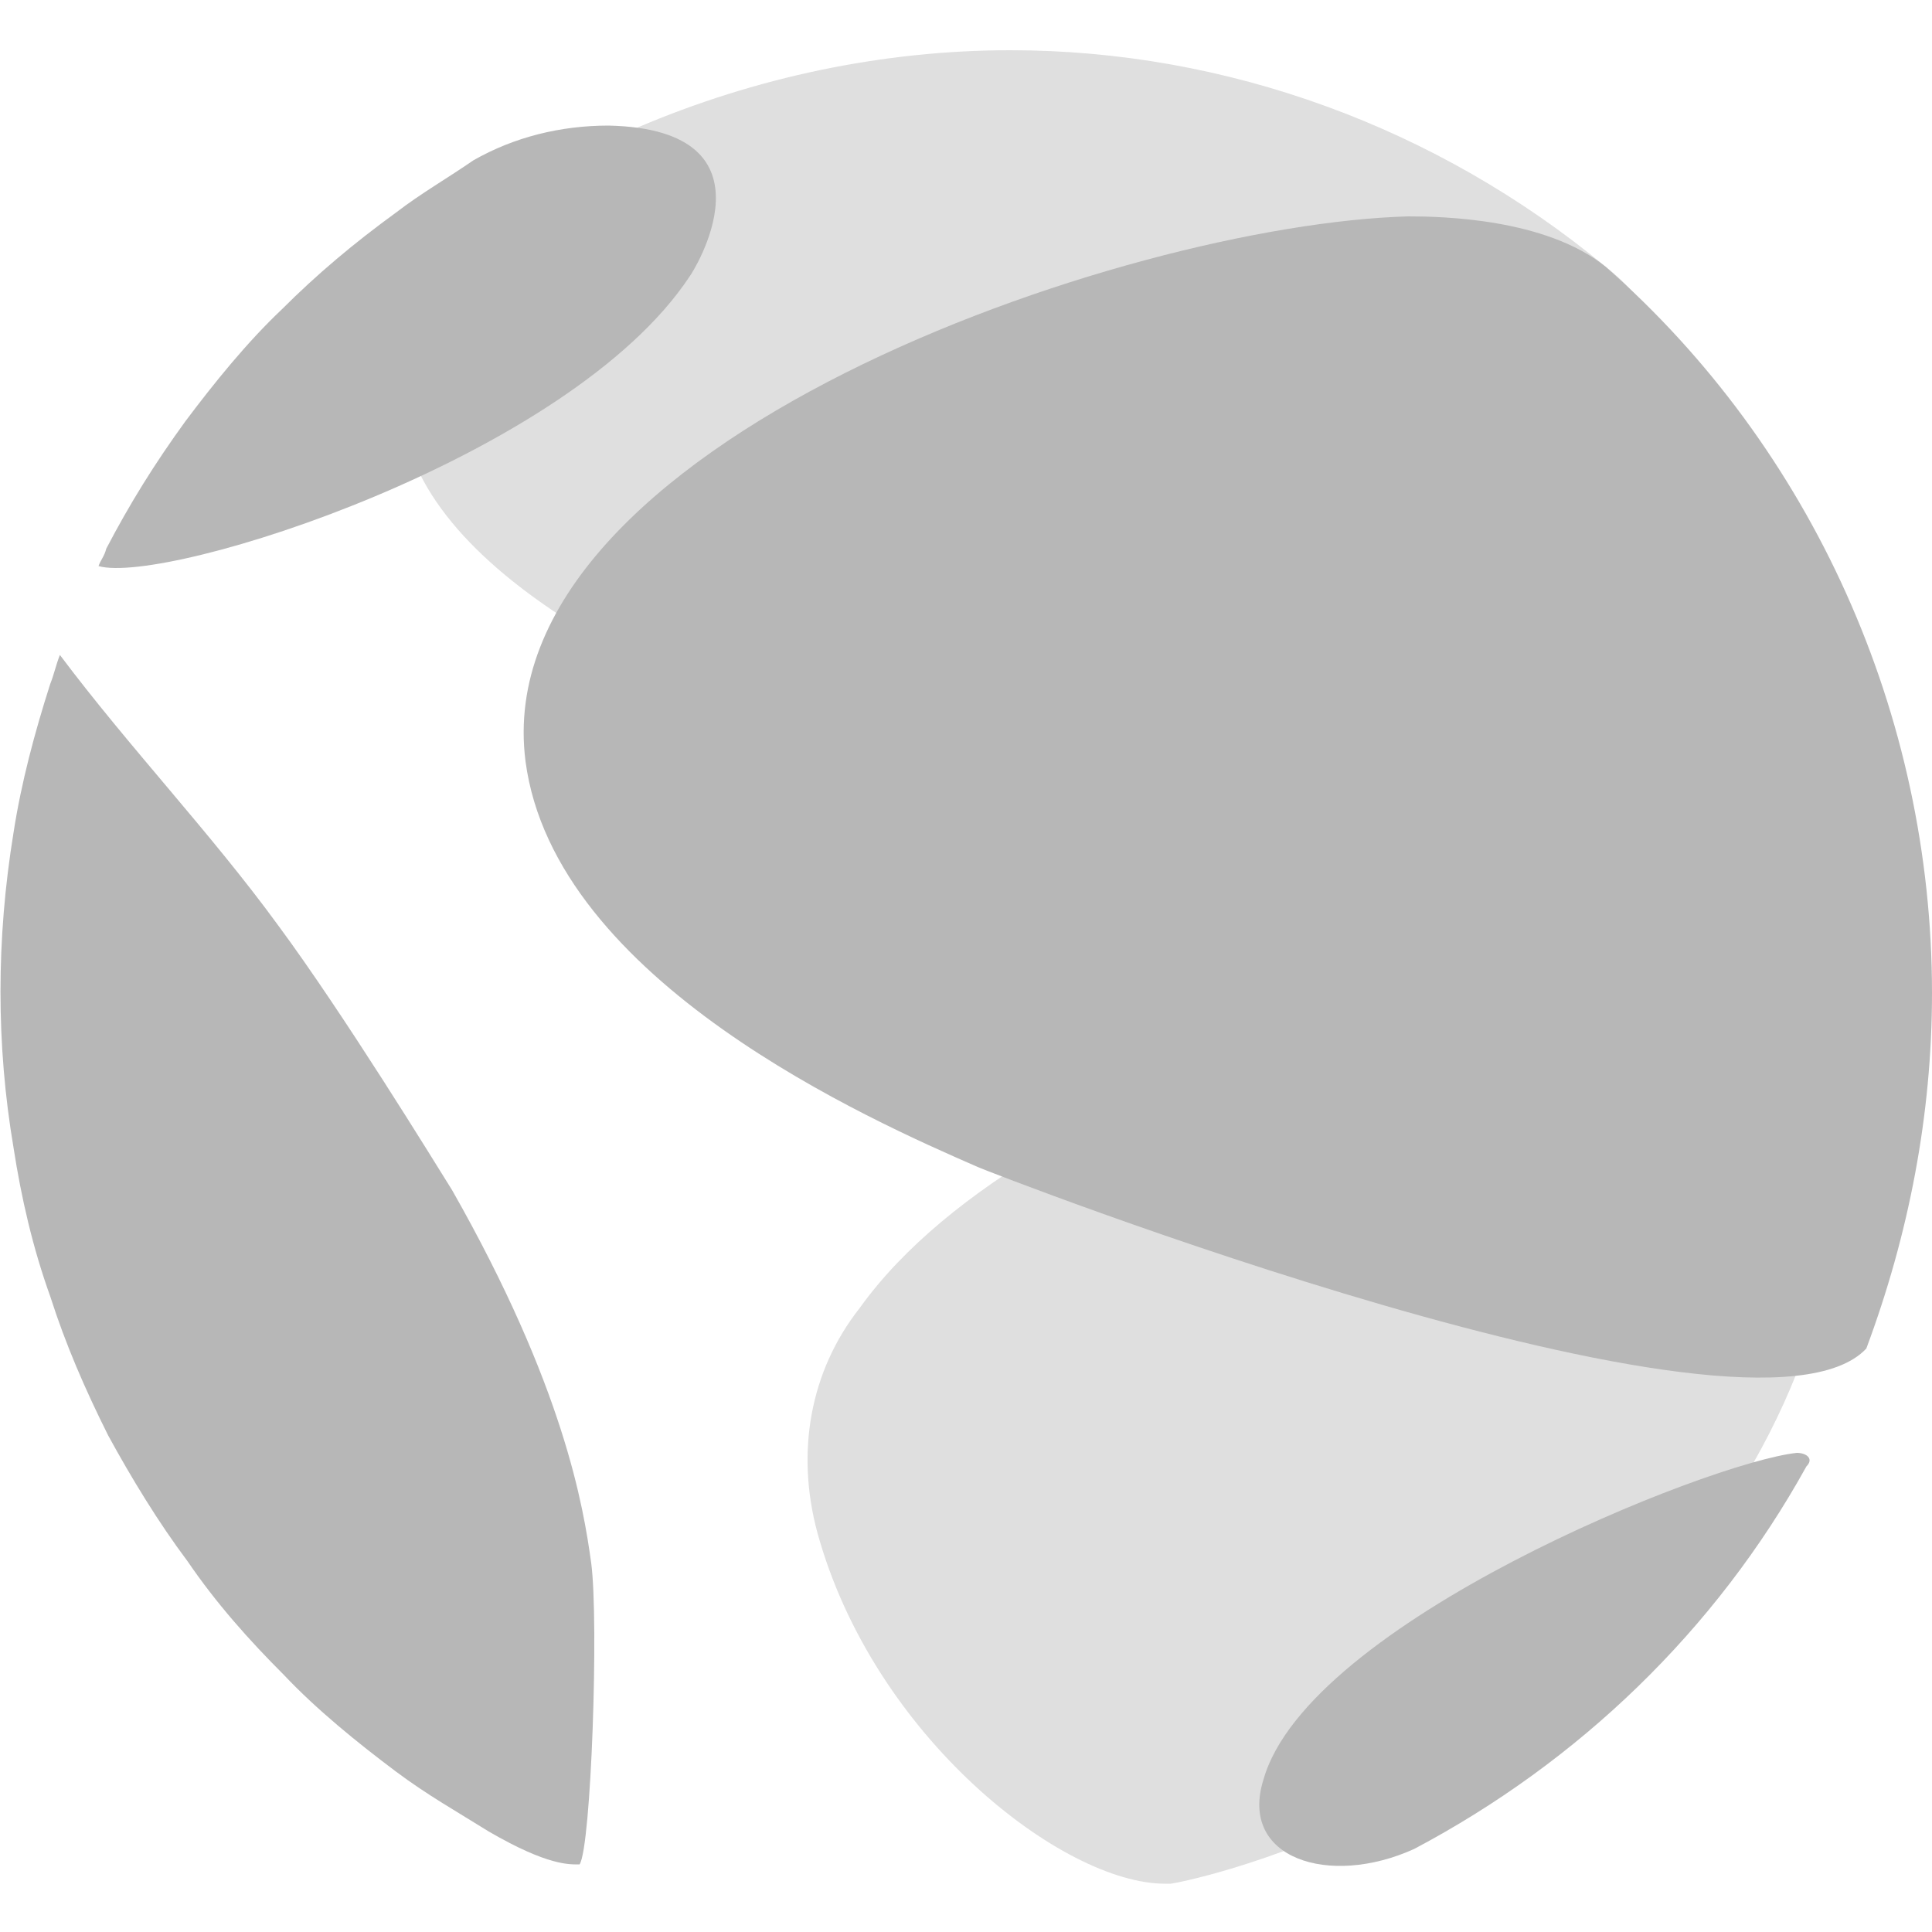
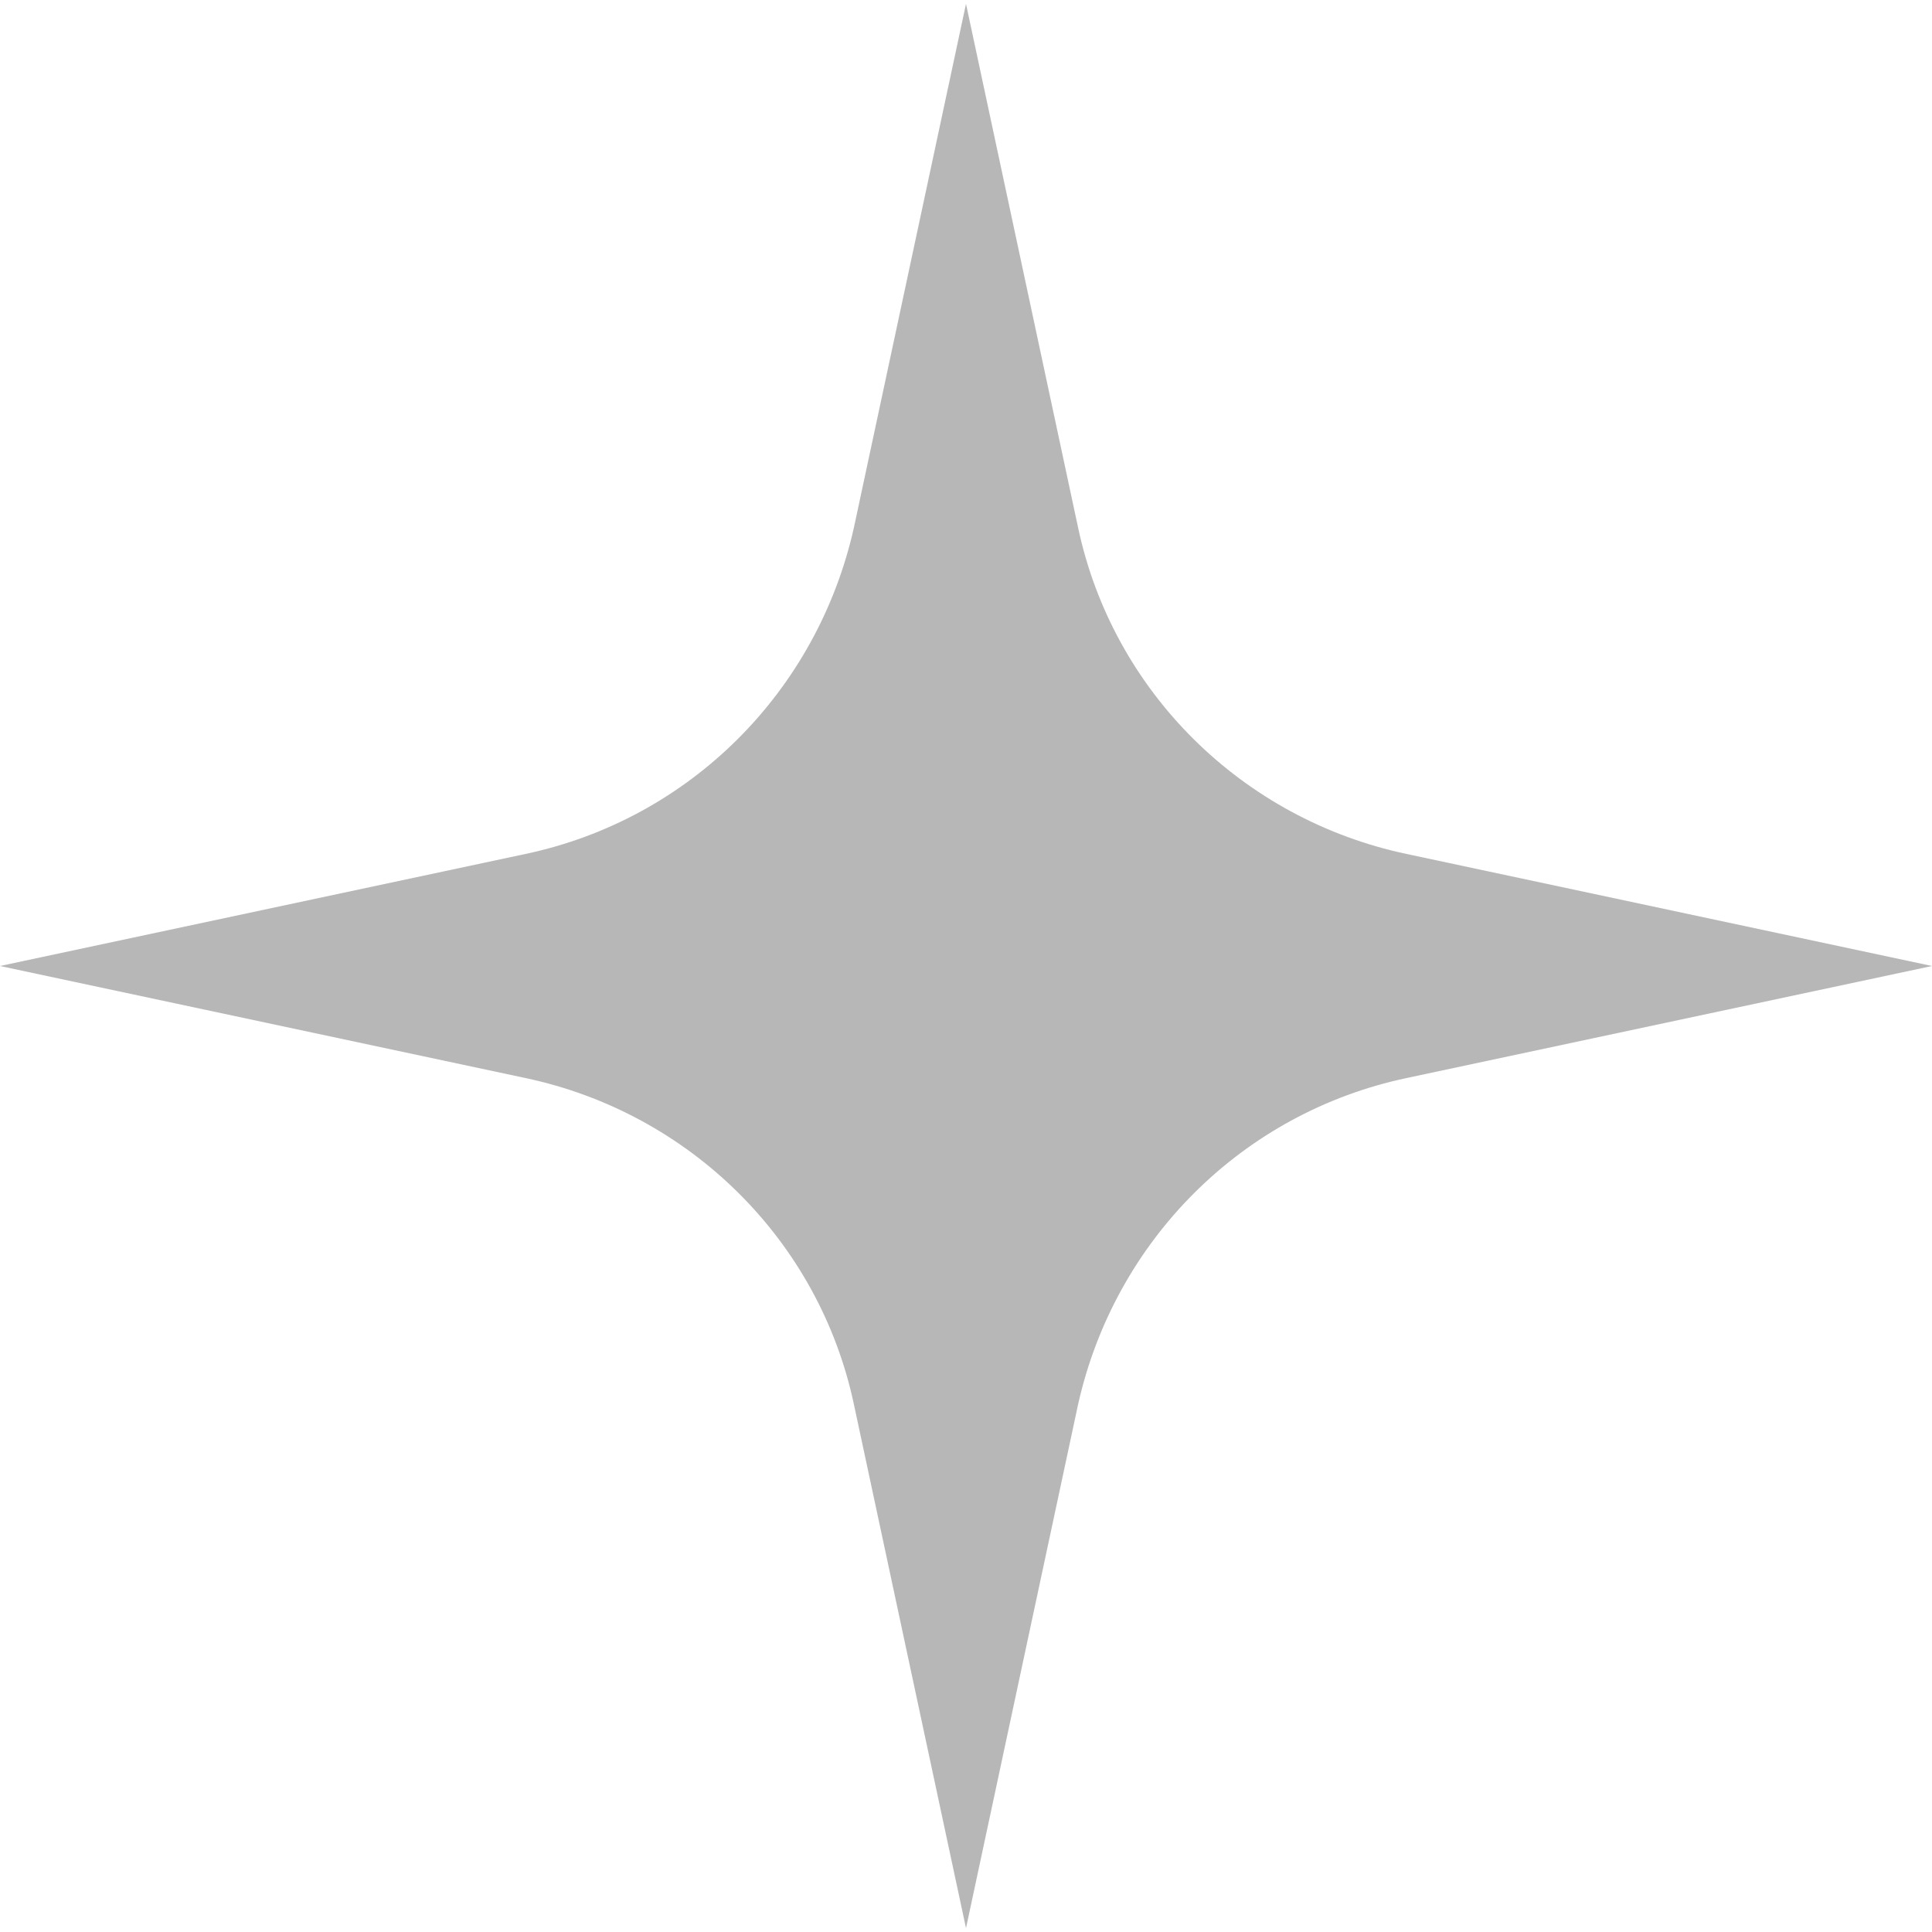
<svg xmlns="http://www.w3.org/2000/svg" version="1.1" id="Layer_1" x="0px" y="0px" viewBox="0 0 100 100" style="enable-background:new 0 0 100 100;" xml:space="preserve">
  <style type="text/css">
- 	.st0{opacity:0.45;fill:#B7B7B7;}
- 	.st1{fill:#B7B7B7;}
+ 	.st0{fill:#B7B7B7;}
</style>
-   <path class="st0" d="M84,48.9c-2.4,0.2-30.4,6.1-39.5,18.8c-2.6,3.3-3.3,7.5-2.2,11.6c2.9,10.6,12.7,18.2,18,18.2h0.3  c0.2,0,19.3-3.5,29.7-21c4.9-8.2,6.1-16.7,3-22.2C91.4,50.9,87.8,48.8,84,48.9L84,48.9z" />
-   <path class="st0" d="M52.3,2.6C45.7,2.6,39.1,4,33,6.6c-1.1,0.4-2,1-3,1.5c-0.6,0.3-1.3,0.7-1.9,1.1h0.1c-1.9,1.3-3.6,2.9-5,4.7  c-13.6,18,32,31,56.5,31.1c1,0.9,2.2,1.3,3.5,1.4c8.2,0,9.6-25-0.1-32.6l0,0C74.4,6.6,63.5,2.6,52.3,2.6z" />
-   <path class="st1" d="M35.7,14.3c-6.2,9.4-27.1,16-30.6,15l0,0c0.1-0.3,0.3-0.5,0.4-0.9C6.7,26.1,8,24,9.6,21.8c1.5-2,3.2-4.1,5-5.8  c1.8-1.8,3.7-3.4,5.9-5c1.3-1,2.7-1.8,4-2.7c2.1-1.2,4.5-1.8,7-1.8C40.6,6.7,35.8,14.2,35.7,14.3" />
-   <path class="st1" d="M30.6,80.9c0.4,3,0,14.7-0.6,15.6c-0.5,0-1.6,0.1-4.7-1.7c-1.6-1-3.2-1.9-4.8-3.1c-2-1.5-4.1-3.2-5.8-5  c-1.8-1.8-3.5-3.7-5-5.9c-1.5-2-2.9-4.3-4.1-6.5c-1.2-2.4-2.2-4.7-3-7.2c-0.9-2.5-1.5-5.1-1.9-7.7c-0.9-5.3-0.9-10.8,0-16.3  c0.4-2.6,1.1-5.2,1.9-7.7c0.2-0.5,0.3-1,0.5-1.5l0,0c3.6,4.8,7.8,9.2,11.3,14c3.4,4.6,8,12.1,9,13.7C29.2,71.8,30.2,78,30.6,80.9" />
-   <path class="st1" d="M100,51.4c0,6.3-1.2,12.5-3.4,18.4c-5.9,6.3-45.6-9.2-46-9.4c-5.5-2.4-21.9-9.6-23.4-21  c-2.1-16.4,31-27.8,45.7-28.2c1.7,0,7.1,0.1,10.2,2.6C93.8,23.2,100,37,100,51.4" />
-   <path class="st1" d="M73.2,95.7c-4.4,2-9.1,0.5-7.8-3.6C67.7,84,88.4,75.7,93,75.2c0.5,0,0.9,0.3,0.5,0.7  C88.8,84.4,81.7,91.2,73.2,95.7" />
+   <path class="st0" d="M50,0.2l5.8,27.1c1.8,8.5,8.5,15.1,17,16.9L100,50l-27.2,5.8c-8.5,1.8-15.1,8.4-17,16.9L50,99.8l-5.8-27.1  c-1.8-8.5-8.5-15.1-17-16.9L0,50l27.2-5.8c8.5-1.8,15.1-8.4,17-16.9L50,0.2z" />
</svg>
